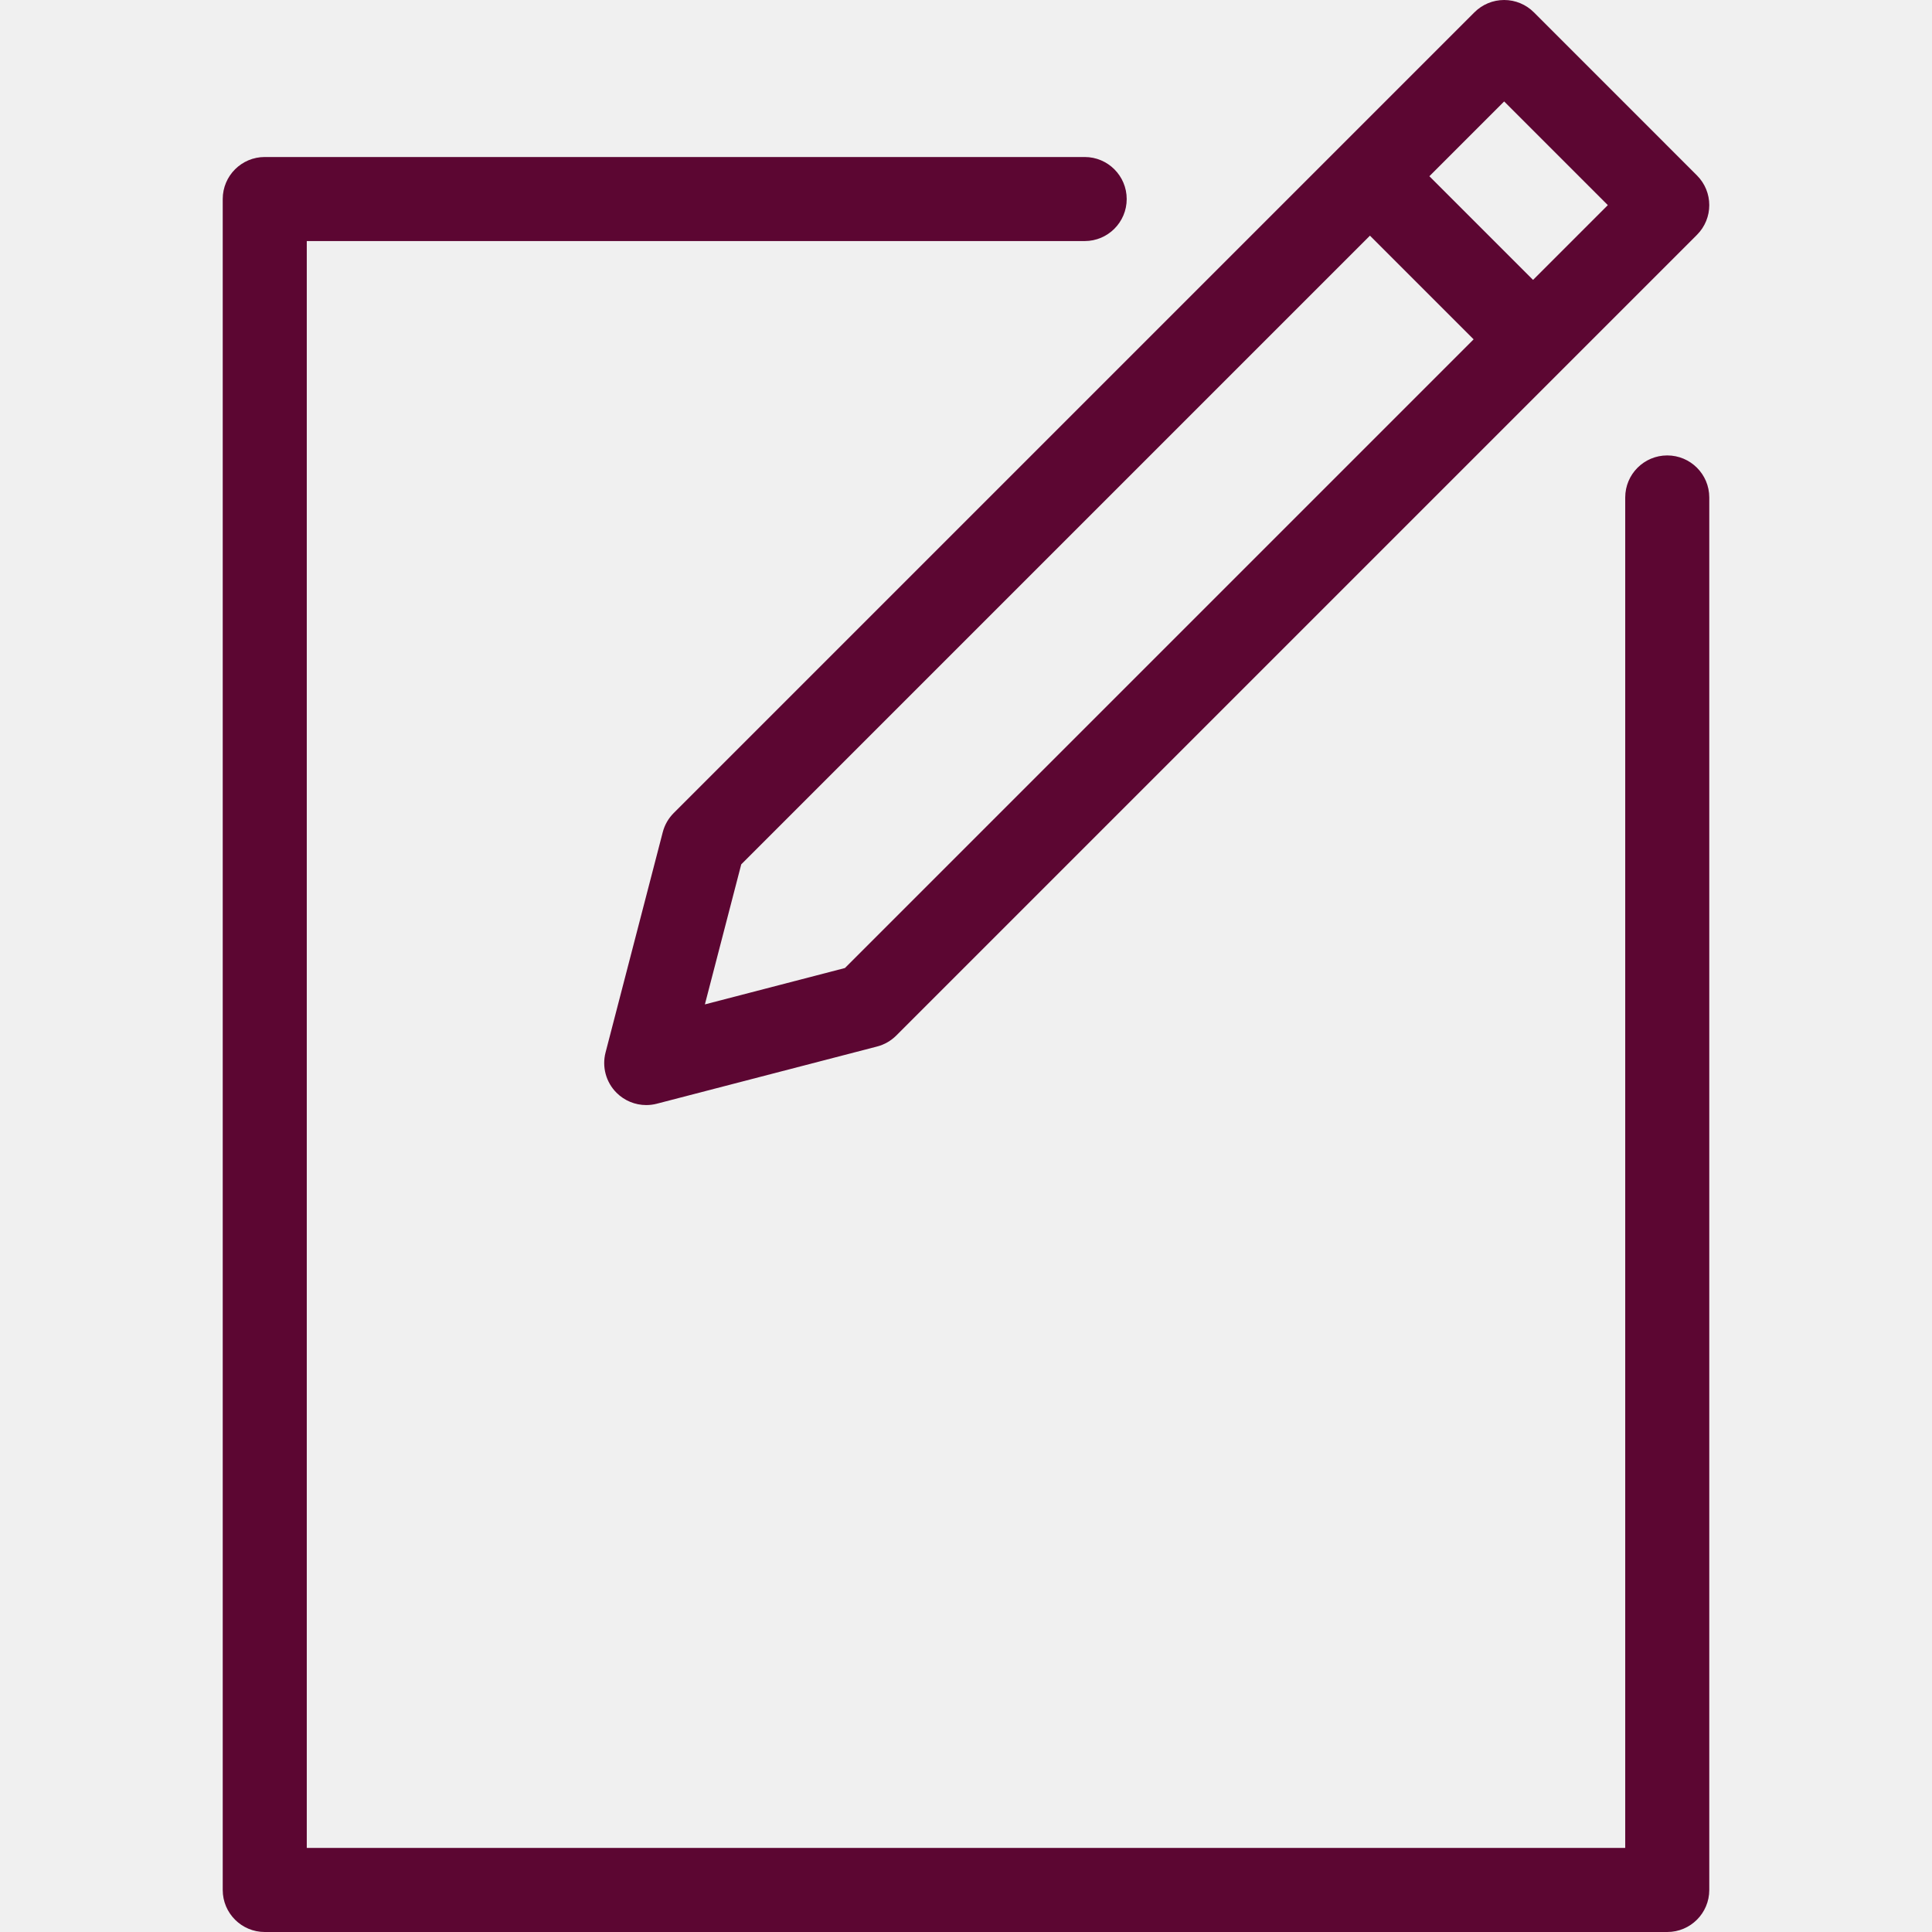
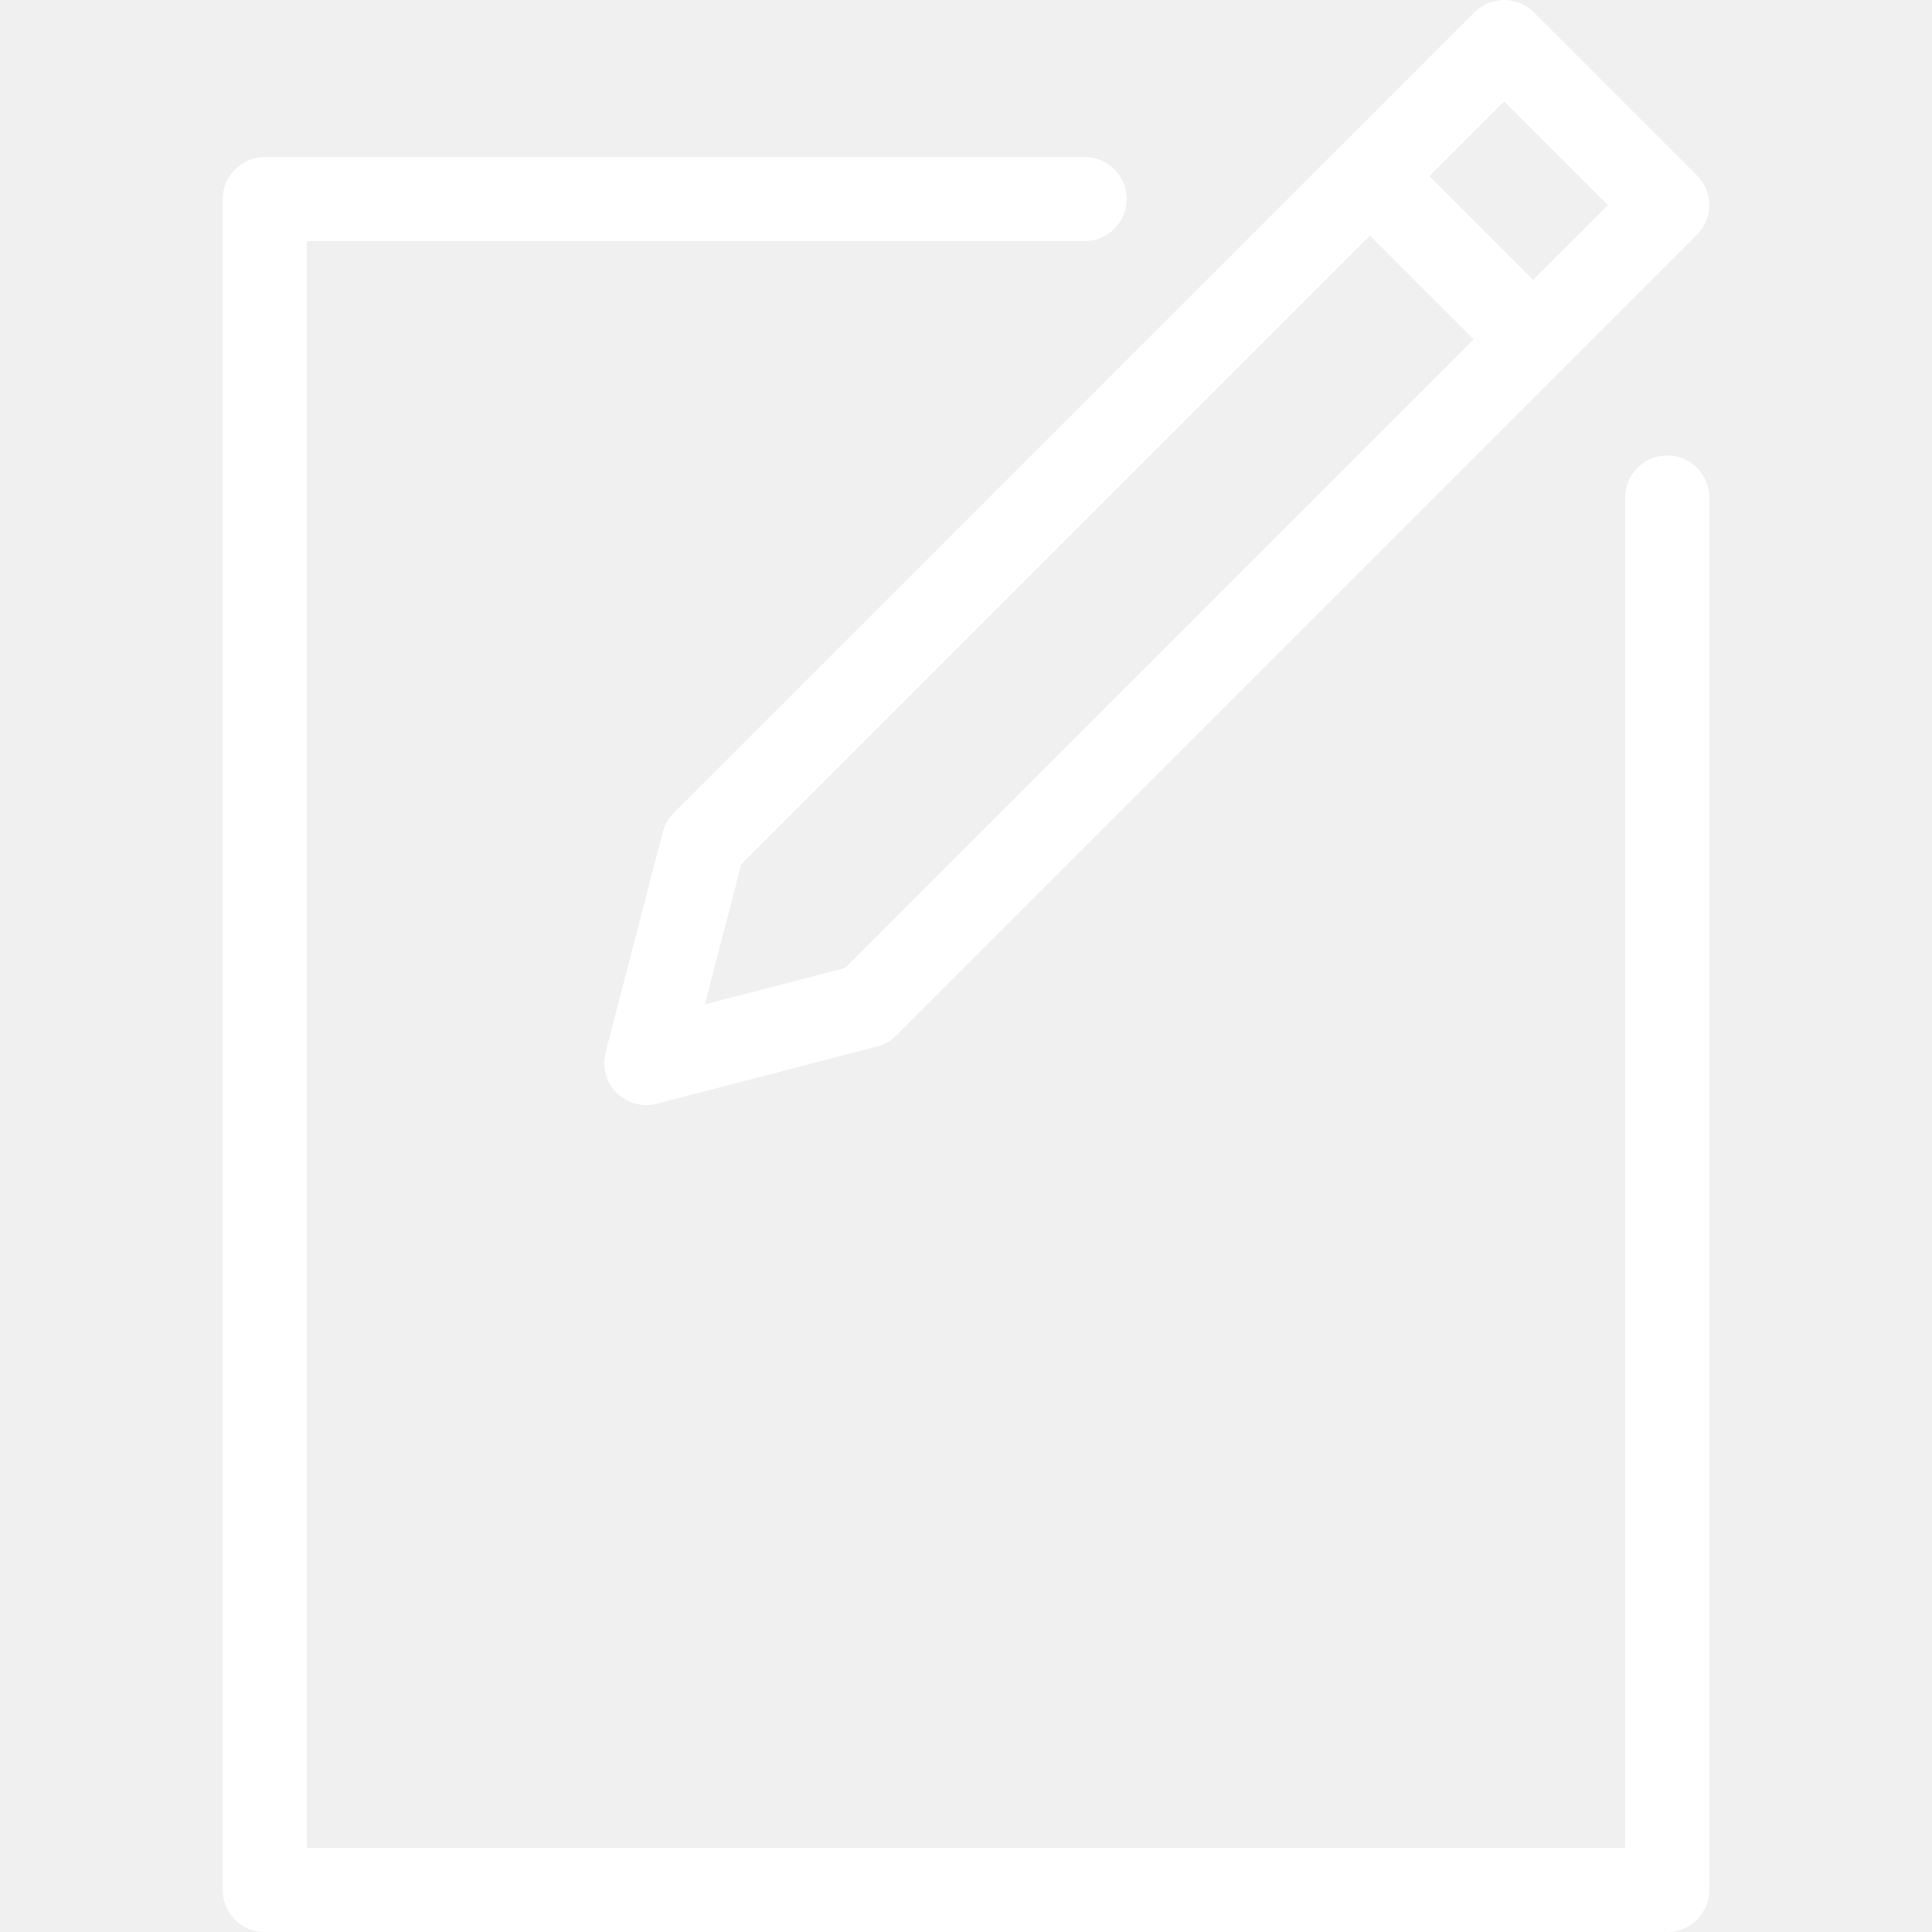
<svg xmlns="http://www.w3.org/2000/svg" version="1.1" id="Capa_1" x="0px" y="0px" viewBox="0 0 275.836 275.836" style="enable-background:new 0 0 275.836 275.836;" xml:space="preserve" width="512px" height="512px" class="">
  <g>
    <g>
-       <path d="M191.344,20.922l-95.155,95.155c-0.756,0.756-1.297,1.699-1.565,2.734l-8.167,31.454c-0.534,2.059,0.061,4.246,1.565,5.751   c1.14,1.139,2.671,1.757,4.242,1.757c0.503,0,1.009-0.063,1.508-0.192l31.454-8.168c1.035-0.269,1.979-0.81,2.734-1.565   l95.153-95.153c0.002-0.002,0.004-0.003,0.005-0.004s0.003-0.004,0.004-0.005l19.156-19.156c2.344-2.343,2.344-6.142,0.001-8.484   L218.994,1.758C217.868,0.632,216.343,0,214.751,0c-1.591,0-3.117,0.632-4.242,1.758l-19.155,19.155   c-0.002,0.002-0.004,0.003-0.005,0.004S191.346,20.921,191.344,20.922z M120.631,138.208l-19.993,5.192l5.191-19.993l89.762-89.762   l14.801,14.802L120.631,138.208z M214.751,14.485l14.801,14.802l-10.675,10.675L204.076,25.16L214.751,14.485z" data-original="#000000" class="active-path" data-old_color="#5c0632" fill="#5c0632" />
-       <path d="M238.037,65.022c-3.313,0-6,2.687-6,6v192.813H43.799V34.417h111.063c3.313,0,6-2.687,6-6s-2.687-6-6-6H37.799   c-3.313,0-6,2.687-6,6v241.419c0,3.313,2.687,6,6,6h200.238c3.313,0,6-2.687,6-6V71.022   C244.037,67.709,241.351,65.022,238.037,65.022z" data-original="#000000" class="active-path" data-old_color="#5c0632" fill="#5c0632" />
+       <path d="M191.344,20.922l-95.155,95.155c-0.756,0.756-1.297,1.699-1.565,2.734l-8.167,31.454c-0.534,2.059,0.061,4.246,1.565,5.751   c1.14,1.139,2.671,1.757,4.242,1.757c0.503,0,1.009-0.063,1.508-0.192l31.454-8.168c1.035-0.269,1.979-0.81,2.734-1.565   l95.153-95.153c0.002-0.002,0.004-0.003,0.005-0.004s0.003-0.004,0.004-0.005l19.156-19.156c2.344-2.343,2.344-6.142,0.001-8.484   L218.994,1.758C217.868,0.632,216.343,0,214.751,0c-1.591,0-3.117,0.632-4.242,1.758l-19.155,19.155   c-0.002,0.002-0.004,0.003-0.005,0.004S191.346,20.921,191.344,20.922z M120.631,138.208l-19.993,5.192l5.191-19.993l89.762-89.762   l14.801,14.802L120.631,138.208z M214.751,14.485l14.801,14.802l-10.675,10.675L204.076,25.16L214.751,14.485z" data-original="#000000" class="active-path" data-old_color="#ffffff" fill="#ffffff" />
+       <path d="M238.037,65.022c-3.313,0-6,2.687-6,6v192.813H43.799V34.417h111.063c3.313,0,6-2.687,6-6s-2.687-6-6-6H37.799   c-3.313,0-6,2.687-6,6v241.419c0,3.313,2.687,6,6,6h200.238c3.313,0,6-2.687,6-6V71.022   C244.037,67.709,241.351,65.022,238.037,65.022z" data-original="#000000" class="active-path" data-old_color="#ffffff" fill="#ffffff" />
    </g>
  </g>
</svg>
